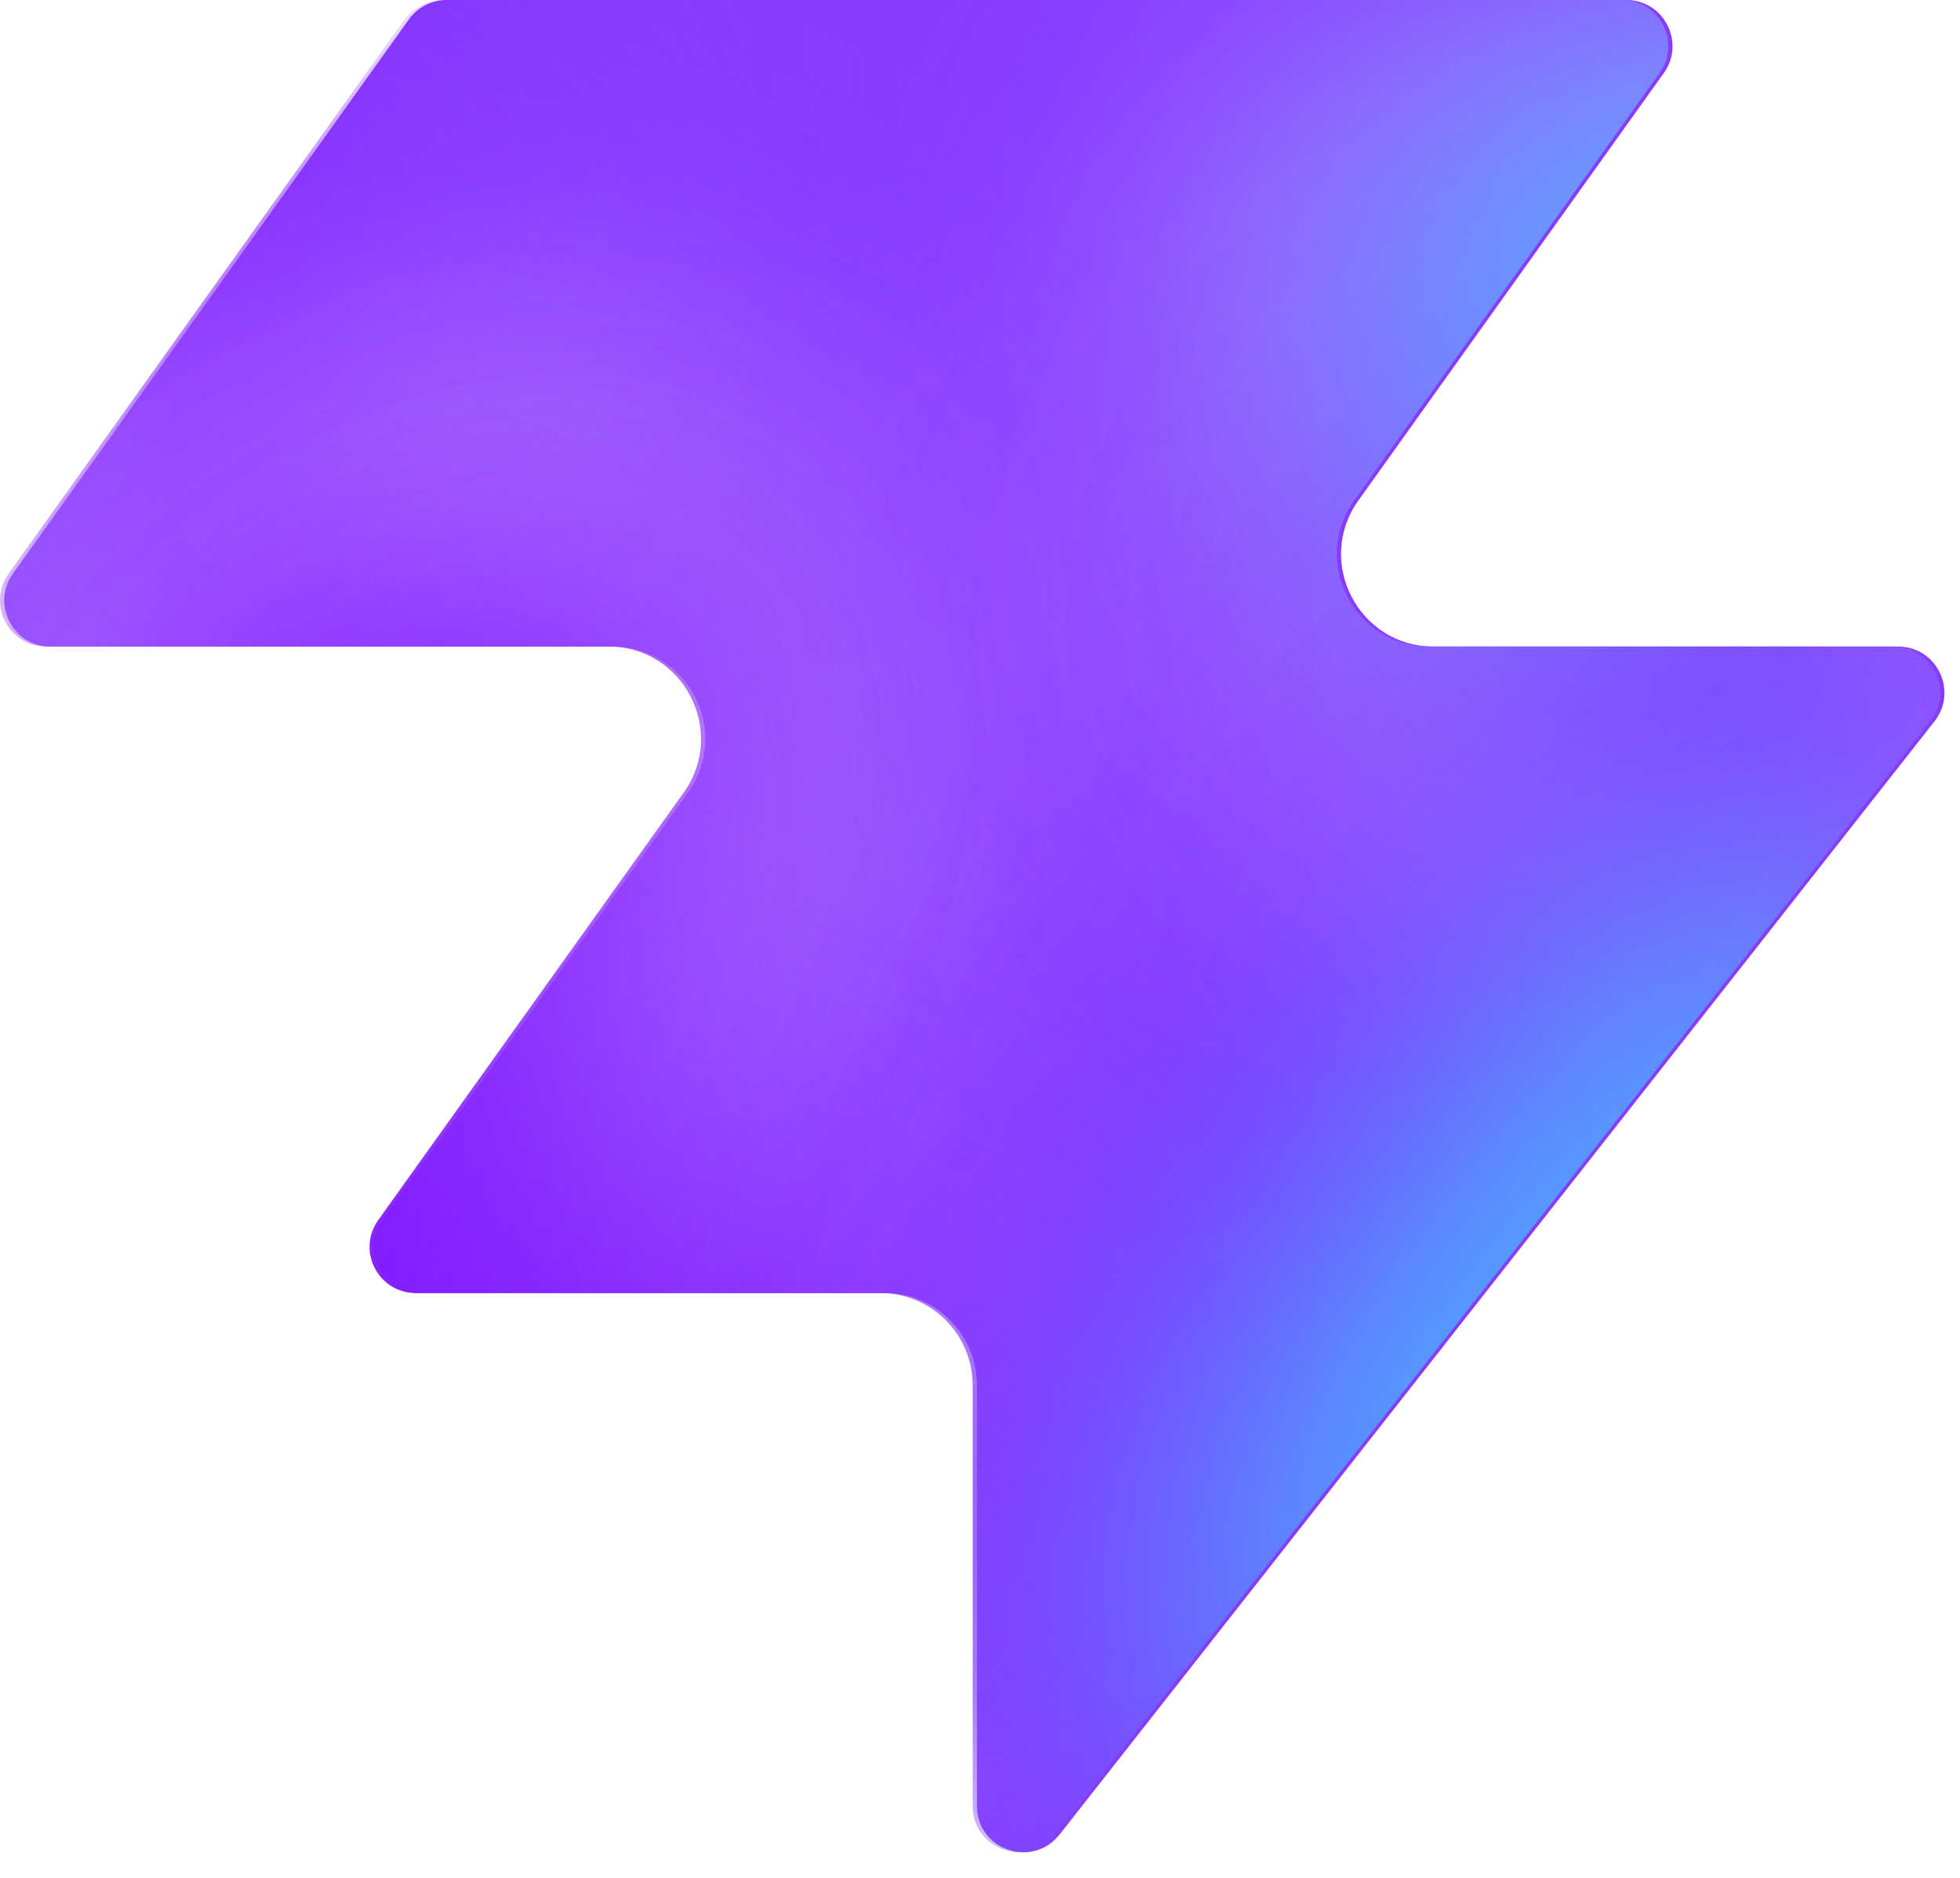
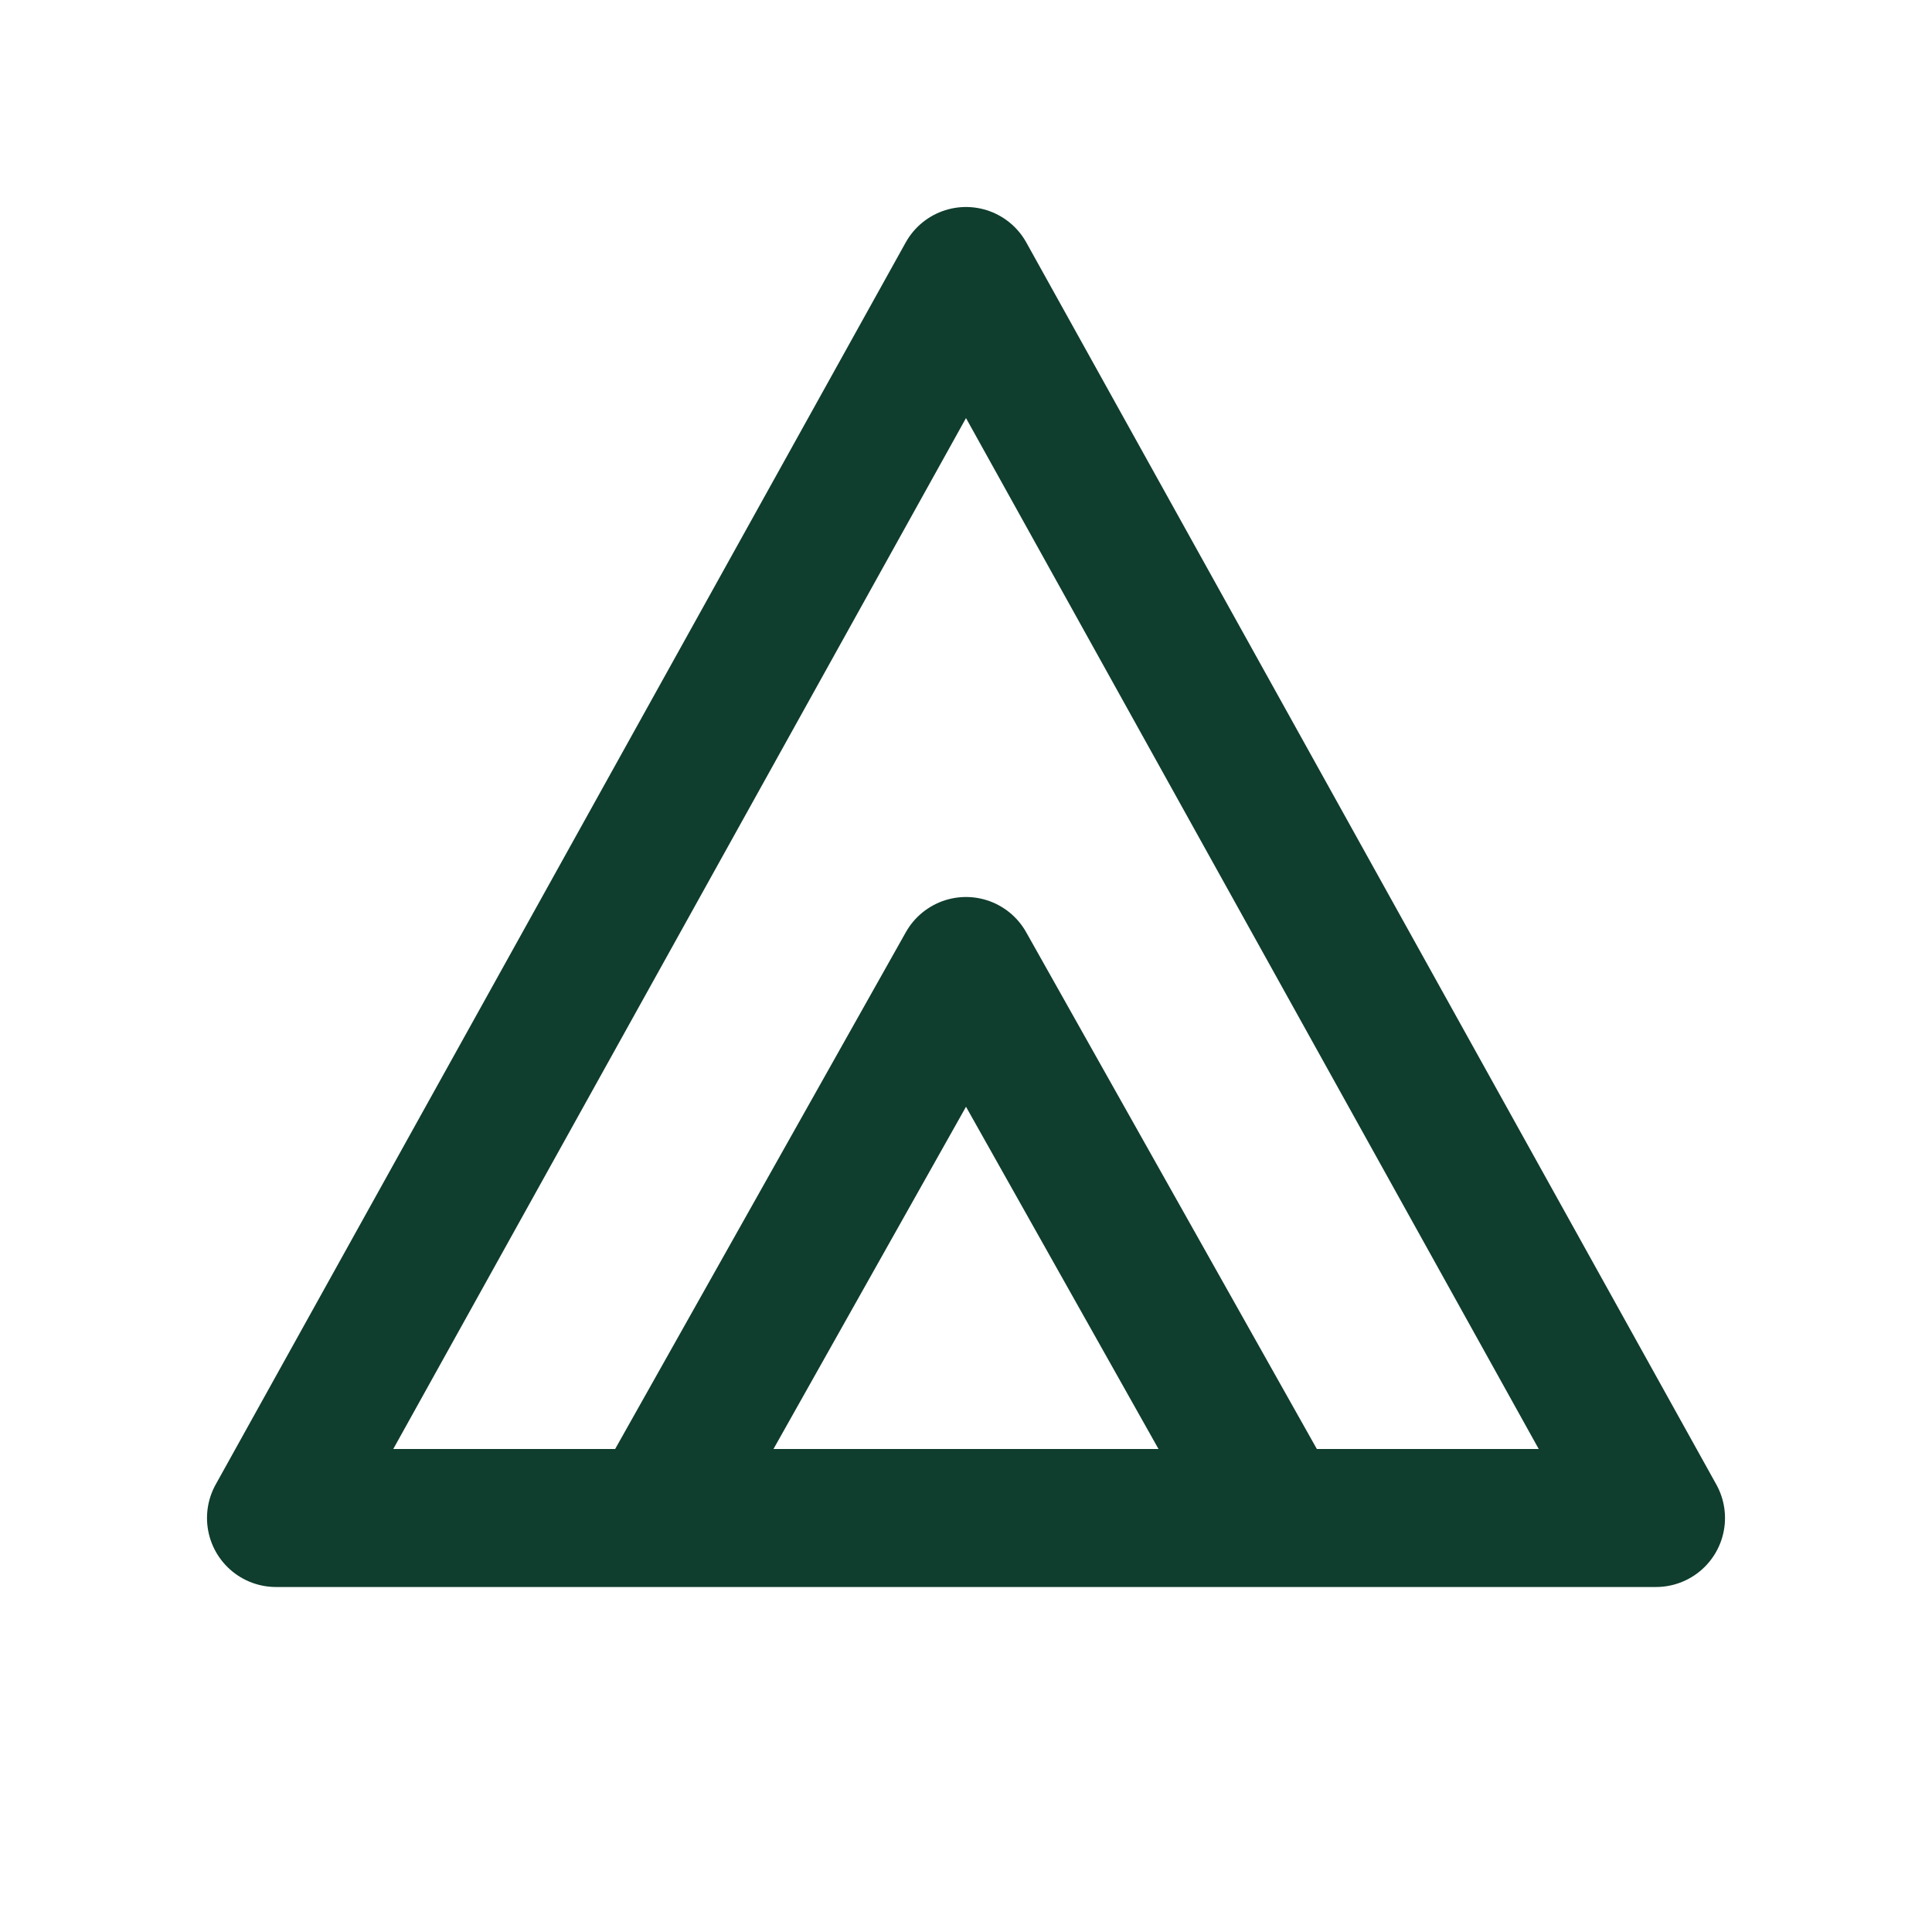
- <svg xmlns="http://www.w3.org/2000/svg" width="48" height="46" fill="none" viewBox="0 0 48 46">
-   <path fill="#863bff" d="M25.946 44.938c-.664.845-2.021.375-2.021-.698V33.937a2.26 2.26 0 0 0-2.262-2.262H10.287c-.92 0-1.456-1.04-.92-1.788l7.48-10.471c1.07-1.497 0-3.578-1.842-3.578H1.237c-.92 0-1.456-1.04-.92-1.788L10.013.474c.214-.297.556-.474.92-.474h28.894c.92 0 1.456 1.04.92 1.788l-7.48 10.471c-1.07 1.498 0 3.579 1.842 3.579h11.377c.943 0 1.473 1.088.89 1.83L25.947 44.94z" style="fill:#863bff;fill:color(display-p3 .525 .23 1);fill-opacity:1" />
-   <mask id="a" width="48" height="46" x="0" y="0" maskUnits="userSpaceOnUse" style="mask-type:alpha">
-     <path fill="#000" d="M25.842 44.938c-.664.844-2.021.375-2.021-.698V33.937a2.26 2.26 0 0 0-2.262-2.262H10.183c-.92 0-1.456-1.04-.92-1.788l7.48-10.471c1.07-1.498 0-3.579-1.842-3.579H1.133c-.92 0-1.456-1.04-.92-1.787L9.91.473c.214-.297.556-.474.92-.474h28.894c.92 0 1.456 1.04.92 1.788l-7.48 10.471c-1.07 1.498 0 3.578 1.842 3.578h11.377c.943 0 1.473 1.088.89 1.832L25.843 44.94z" style="fill:#000;fill-opacity:1" />
-   </mask>
-   <g mask="url(#a)">
-     <g filter="url(#b)">
-       <ellipse cx="5.508" cy="14.704" fill="#ede6ff" rx="5.508" ry="14.704" style="fill:#ede6ff;fill:color(display-p3 .927 .903 1);fill-opacity:1" transform="matrix(.00324 1 1 -.00324 -4.47 31.516)" />
-     </g>
-     <g filter="url(#c)">
-       <ellipse cx="10.399" cy="29.851" fill="#ede6ff" rx="10.399" ry="29.851" style="fill:#ede6ff;fill:color(display-p3 .927 .903 1);fill-opacity:1" transform="matrix(.00324 1 1 -.00324 -39.328 7.883)" />
-     </g>
-     <g filter="url(#d)">
-       <ellipse cx="5.508" cy="30.487" fill="#7e14ff" rx="5.508" ry="30.487" style="fill:#7e14ff;fill:color(display-p3 .492 .077 1);fill-opacity:1" transform="rotate(89.814 -25.913 -14.639)scale(1 -1)" />
-     </g>
-     <g filter="url(#e)">
-       <ellipse cx="5.508" cy="30.599" fill="#7e14ff" rx="5.508" ry="30.599" style="fill:#7e14ff;fill:color(display-p3 .492 .077 1);fill-opacity:1" transform="rotate(89.814 -32.644 -3.334)scale(1 -1)" />
-     </g>
-     <g filter="url(#f)">
-       <ellipse cx="5.508" cy="30.599" fill="#7e14ff" rx="5.508" ry="30.599" style="fill:#7e14ff;fill:color(display-p3 .492 .077 1);fill-opacity:1" transform="matrix(.00324 1 1 -.00324 -34.34 30.47)" />
-     </g>
-     <g filter="url(#g)">
-       <ellipse cx="14.072" cy="22.078" fill="#ede6ff" rx="14.072" ry="22.078" style="fill:#ede6ff;fill:color(display-p3 .927 .903 1);fill-opacity:1" transform="rotate(93.35 24.506 48.493)scale(-1 1)" />
-     </g>
-     <g filter="url(#h)">
-       <ellipse cx="3.47" cy="21.501" fill="#7e14ff" rx="3.47" ry="21.501" style="fill:#7e14ff;fill:color(display-p3 .492 .077 1);fill-opacity:1" transform="rotate(89.009 28.708 47.59)scale(-1 1)" />
-     </g>
-     <g filter="url(#i)">
-       <ellipse cx="3.47" cy="21.501" fill="#7e14ff" rx="3.47" ry="21.501" style="fill:#7e14ff;fill:color(display-p3 .492 .077 1);fill-opacity:1" transform="rotate(89.009 28.708 47.59)scale(-1 1)" />
-     </g>
-     <g filter="url(#j)">
-       <ellipse cx=".387" cy="8.972" fill="#7e14ff" rx="4.407" ry="29.108" style="fill:#7e14ff;fill:color(display-p3 .492 .077 1);fill-opacity:1" transform="rotate(39.51 .387 8.972)" />
-     </g>
-     <g filter="url(#k)">
-       <ellipse cx="47.523" cy="-6.092" fill="#7e14ff" rx="4.407" ry="29.108" style="fill:#7e14ff;fill:color(display-p3 .492 .077 1);fill-opacity:1" transform="rotate(37.892 47.523 -6.092)" />
-     </g>
-     <g filter="url(#l)">
-       <ellipse cx="41.412" cy="6.333" fill="#47bfff" rx="5.971" ry="9.665" style="fill:#47bfff;fill:color(display-p3 .28 .748 1);fill-opacity:1" transform="rotate(37.892 41.412 6.333)" />
-     </g>
-     <g filter="url(#m)">
-       <ellipse cx="-1.879" cy="38.332" fill="#7e14ff" rx="4.407" ry="29.108" style="fill:#7e14ff;fill:color(display-p3 .492 .077 1);fill-opacity:1" transform="rotate(37.892 -1.88 38.332)" />
-     </g>
-     <g filter="url(#n)">
-       <ellipse cx="-1.879" cy="38.332" fill="#7e14ff" rx="4.407" ry="29.108" style="fill:#7e14ff;fill:color(display-p3 .492 .077 1);fill-opacity:1" transform="rotate(37.892 -1.88 38.332)" />
-     </g>
-     <g filter="url(#o)">
-       <ellipse cx="35.651" cy="29.907" fill="#7e14ff" rx="4.407" ry="29.108" style="fill:#7e14ff;fill:color(display-p3 .492 .077 1);fill-opacity:1" transform="rotate(37.892 35.651 29.907)" />
-     </g>
-     <g filter="url(#p)">
-       <ellipse cx="38.418" cy="32.4" fill="#47bfff" rx="5.971" ry="15.297" style="fill:#47bfff;fill:color(display-p3 .28 .748 1);fill-opacity:1" transform="rotate(37.892 38.418 32.4)" />
-     </g>
-   </g>
-   <defs>
-     <filter id="b" width="60.045" height="41.654" x="-19.77" y="16.149" color-interpolation-filters="sRGB" filterUnits="userSpaceOnUse">
-       <feFlood flood-opacity="0" result="BackgroundImageFix" />
-       <feBlend in="SourceGraphic" in2="BackgroundImageFix" result="shape" />
-       <feGaussianBlur result="effect1_foregroundBlur_2002_17158" stdDeviation="7.659" />
-     </filter>
-     <filter id="c" width="90.34" height="51.437" x="-54.613" y="-7.533" color-interpolation-filters="sRGB" filterUnits="userSpaceOnUse">
-       <feFlood flood-opacity="0" result="BackgroundImageFix" />
-       <feBlend in="SourceGraphic" in2="BackgroundImageFix" result="shape" />
-       <feGaussianBlur result="effect1_foregroundBlur_2002_17158" stdDeviation="7.659" />
-     </filter>
-     <filter id="d" width="79.355" height="29.4" x="-49.64" y="2.03" color-interpolation-filters="sRGB" filterUnits="userSpaceOnUse">
-       <feFlood flood-opacity="0" result="BackgroundImageFix" />
-       <feBlend in="SourceGraphic" in2="BackgroundImageFix" result="shape" />
-       <feGaussianBlur result="effect1_foregroundBlur_2002_17158" stdDeviation="4.596" />
-     </filter>
-     <filter id="e" width="79.579" height="29.4" x="-45.045" y="20.029" color-interpolation-filters="sRGB" filterUnits="userSpaceOnUse">
-       <feFlood flood-opacity="0" result="BackgroundImageFix" />
-       <feBlend in="SourceGraphic" in2="BackgroundImageFix" result="shape" />
-       <feGaussianBlur result="effect1_foregroundBlur_2002_17158" stdDeviation="4.596" />
-     </filter>
-     <filter id="f" width="79.579" height="29.4" x="-43.513" y="21.178" color-interpolation-filters="sRGB" filterUnits="userSpaceOnUse">
-       <feFlood flood-opacity="0" result="BackgroundImageFix" />
-       <feBlend in="SourceGraphic" in2="BackgroundImageFix" result="shape" />
-       <feGaussianBlur result="effect1_foregroundBlur_2002_17158" stdDeviation="4.596" />
-     </filter>
-     <filter id="g" width="74.749" height="58.852" x="15.756" y="-17.901" color-interpolation-filters="sRGB" filterUnits="userSpaceOnUse">
-       <feFlood flood-opacity="0" result="BackgroundImageFix" />
-       <feBlend in="SourceGraphic" in2="BackgroundImageFix" result="shape" />
-       <feGaussianBlur result="effect1_foregroundBlur_2002_17158" stdDeviation="7.659" />
-     </filter>
-     <filter id="h" width="61.377" height="25.362" x="23.548" y="2.284" color-interpolation-filters="sRGB" filterUnits="userSpaceOnUse">
-       <feFlood flood-opacity="0" result="BackgroundImageFix" />
-       <feBlend in="SourceGraphic" in2="BackgroundImageFix" result="shape" />
-       <feGaussianBlur result="effect1_foregroundBlur_2002_17158" stdDeviation="4.596" />
-     </filter>
-     <filter id="i" width="61.377" height="25.362" x="23.548" y="2.284" color-interpolation-filters="sRGB" filterUnits="userSpaceOnUse">
-       <feFlood flood-opacity="0" result="BackgroundImageFix" />
-       <feBlend in="SourceGraphic" in2="BackgroundImageFix" result="shape" />
-       <feGaussianBlur result="effect1_foregroundBlur_2002_17158" stdDeviation="4.596" />
-     </filter>
-     <filter id="j" width="56.045" height="63.649" x="-27.636" y="-22.853" color-interpolation-filters="sRGB" filterUnits="userSpaceOnUse">
-       <feFlood flood-opacity="0" result="BackgroundImageFix" />
-       <feBlend in="SourceGraphic" in2="BackgroundImageFix" result="shape" />
-       <feGaussianBlur result="effect1_foregroundBlur_2002_17158" stdDeviation="4.596" />
-     </filter>
-     <filter id="k" width="54.814" height="64.646" x="20.116" y="-38.415" color-interpolation-filters="sRGB" filterUnits="userSpaceOnUse">
-       <feFlood flood-opacity="0" result="BackgroundImageFix" />
-       <feBlend in="SourceGraphic" in2="BackgroundImageFix" result="shape" />
-       <feGaussianBlur result="effect1_foregroundBlur_2002_17158" stdDeviation="4.596" />
-     </filter>
-     <filter id="l" width="33.541" height="35.313" x="24.641" y="-11.323" color-interpolation-filters="sRGB" filterUnits="userSpaceOnUse">
-       <feFlood flood-opacity="0" result="BackgroundImageFix" />
-       <feBlend in="SourceGraphic" in2="BackgroundImageFix" result="shape" />
-       <feGaussianBlur result="effect1_foregroundBlur_2002_17158" stdDeviation="4.596" />
-     </filter>
-     <filter id="m" width="54.814" height="64.646" x="-29.286" y="6.009" color-interpolation-filters="sRGB" filterUnits="userSpaceOnUse">
-       <feFlood flood-opacity="0" result="BackgroundImageFix" />
-       <feBlend in="SourceGraphic" in2="BackgroundImageFix" result="shape" />
-       <feGaussianBlur result="effect1_foregroundBlur_2002_17158" stdDeviation="4.596" />
-     </filter>
-     <filter id="n" width="54.814" height="64.646" x="-29.286" y="6.009" color-interpolation-filters="sRGB" filterUnits="userSpaceOnUse">
-       <feFlood flood-opacity="0" result="BackgroundImageFix" />
-       <feBlend in="SourceGraphic" in2="BackgroundImageFix" result="shape" />
-       <feGaussianBlur result="effect1_foregroundBlur_2002_17158" stdDeviation="4.596" />
-     </filter>
-     <filter id="o" width="54.814" height="64.646" x="8.244" y="-2.416" color-interpolation-filters="sRGB" filterUnits="userSpaceOnUse">
-       <feFlood flood-opacity="0" result="BackgroundImageFix" />
-       <feBlend in="SourceGraphic" in2="BackgroundImageFix" result="shape" />
-       <feGaussianBlur result="effect1_foregroundBlur_2002_17158" stdDeviation="4.596" />
-     </filter>
-     <filter id="p" width="39.409" height="43.623" x="18.713" y="10.588" color-interpolation-filters="sRGB" filterUnits="userSpaceOnUse">
-       <feFlood flood-opacity="0" result="BackgroundImageFix" />
-       <feBlend in="SourceGraphic" in2="BackgroundImageFix" result="shape" />
-       <feGaussianBlur result="effect1_foregroundBlur_2002_17158" stdDeviation="4.596" />
-     </filter>
-   </defs>
+ <svg xmlns="http://www.w3.org/2000/svg" viewBox="0 0 28 28" fill="none" width="28" height="28">
+   <path d="M4 22 L14 4 L24 22 Z" stroke="#0F3D2E" stroke-width="2" stroke-linejoin="round" />
+   <path d="M9.5 22 L14 14 L18.5 22" stroke="#0F3D2E" stroke-width="2" stroke-linejoin="round" />
</svg>
